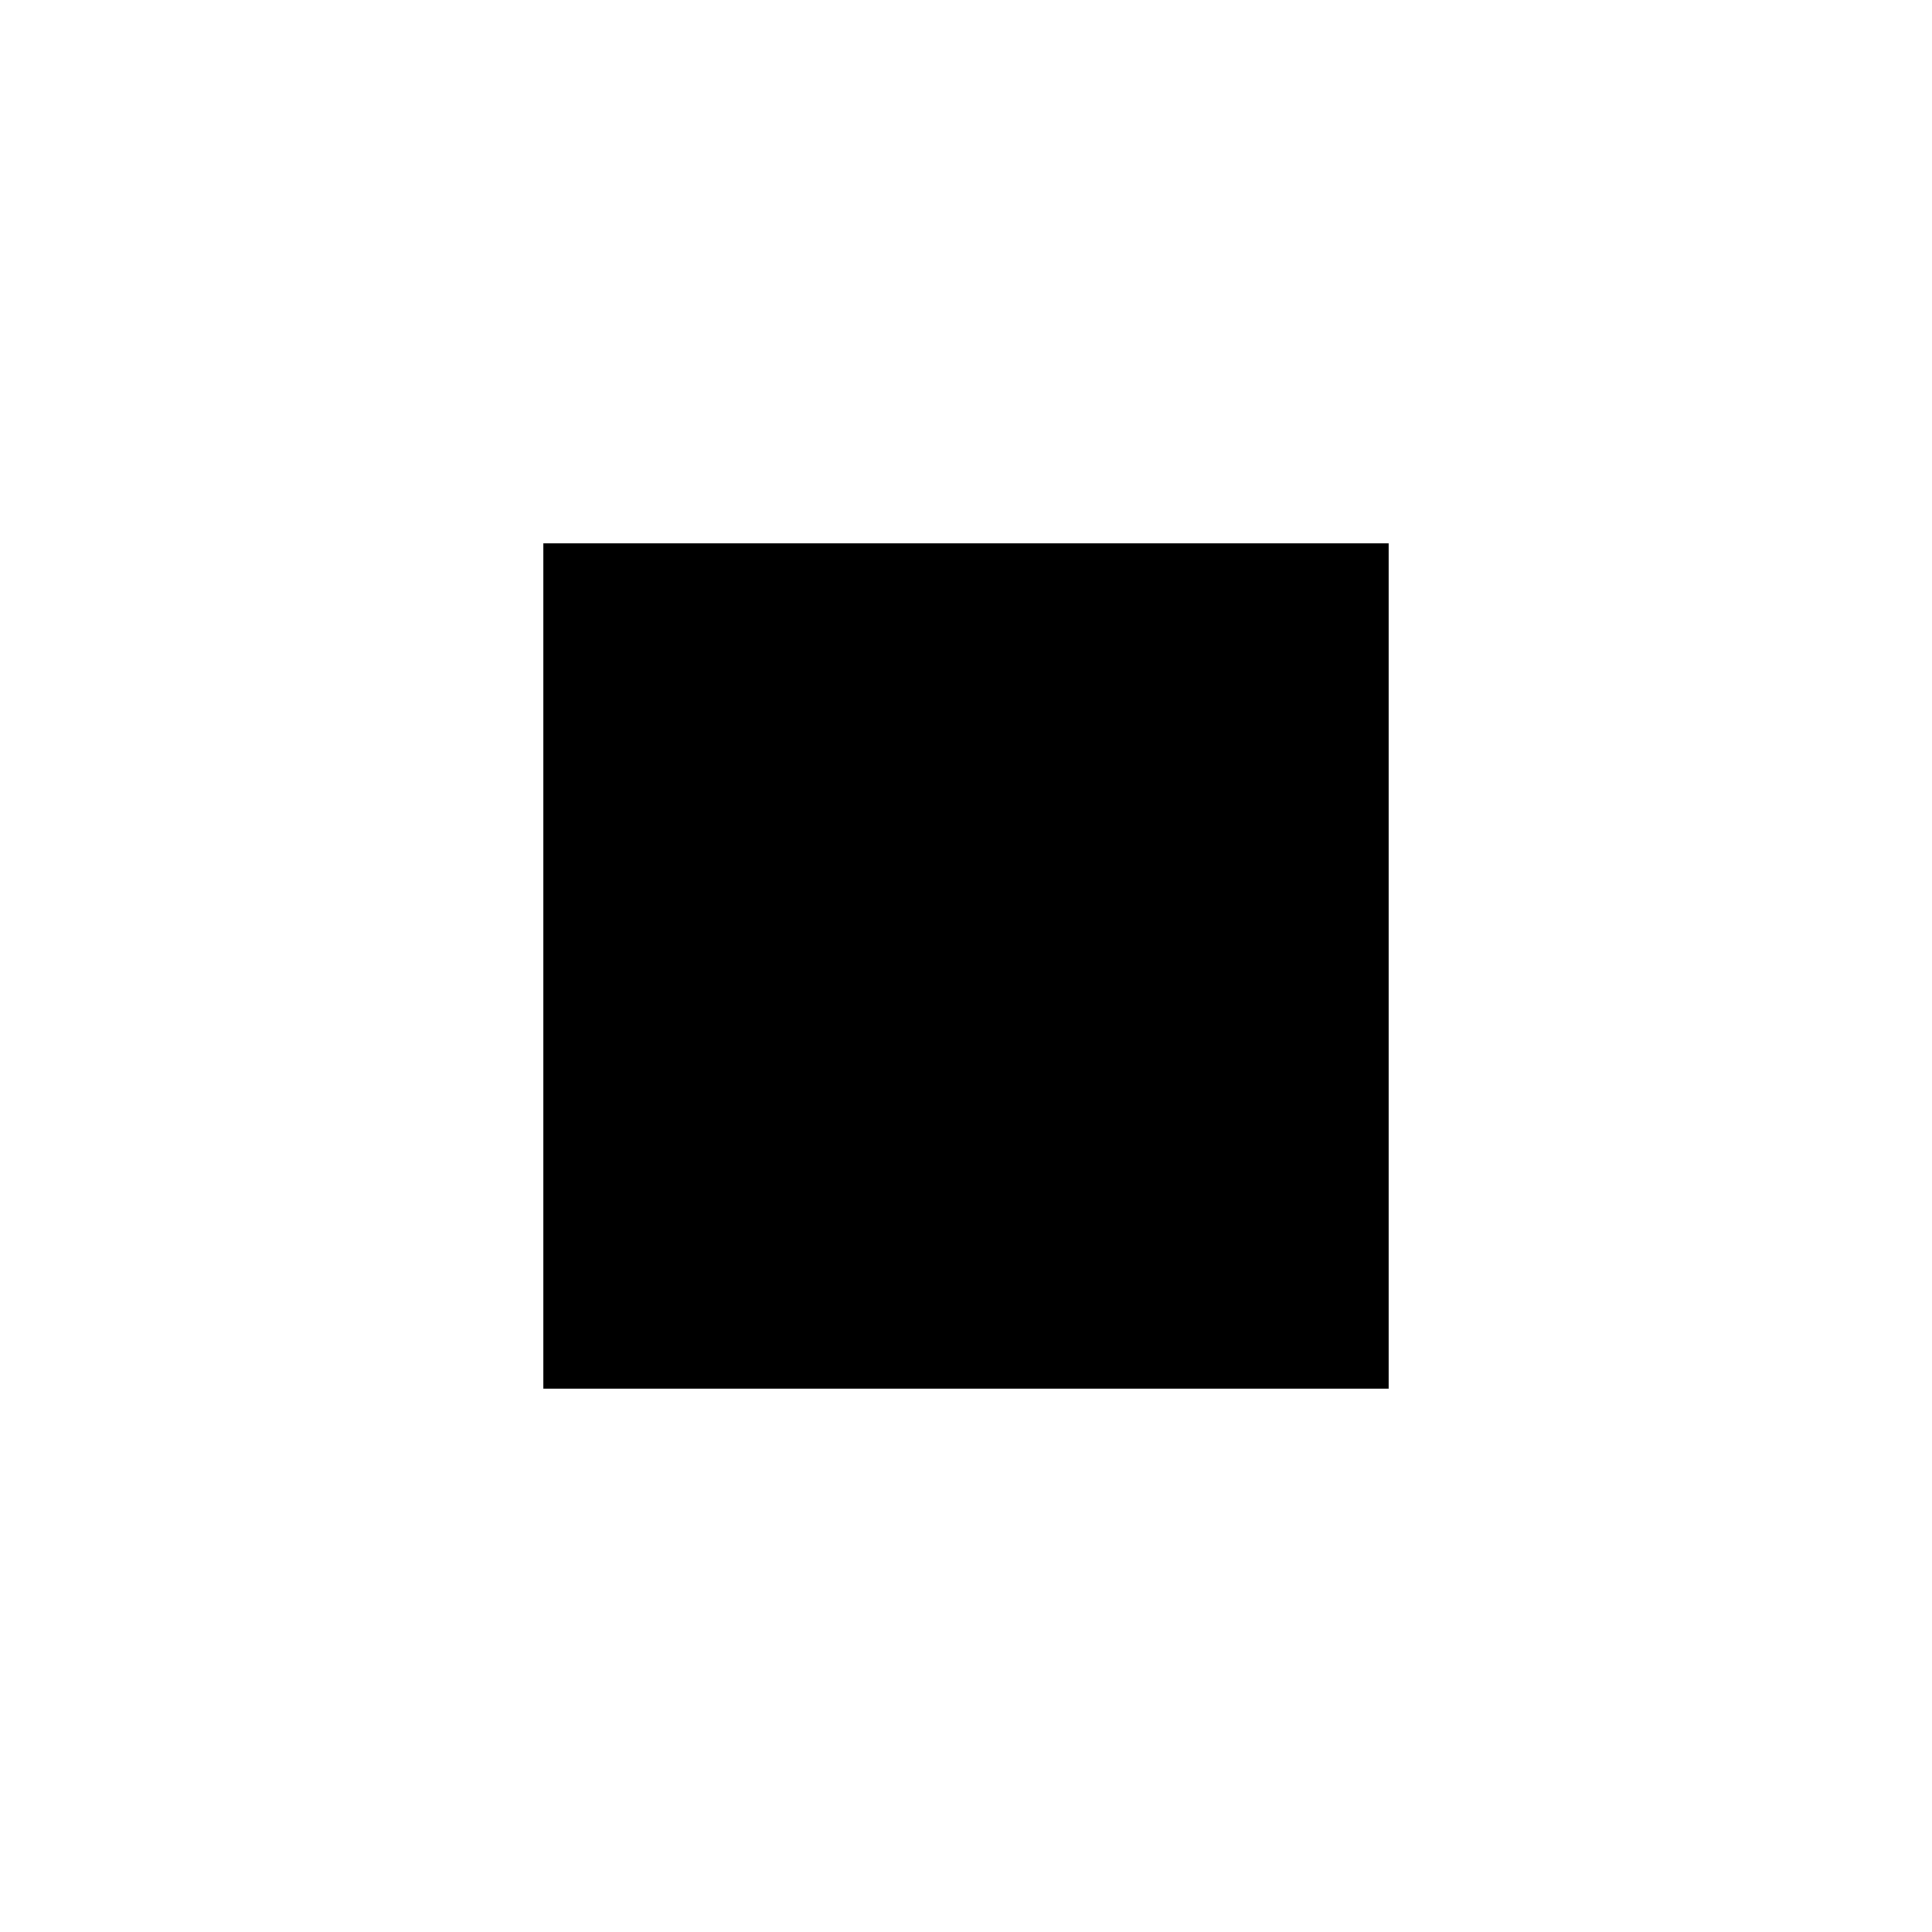
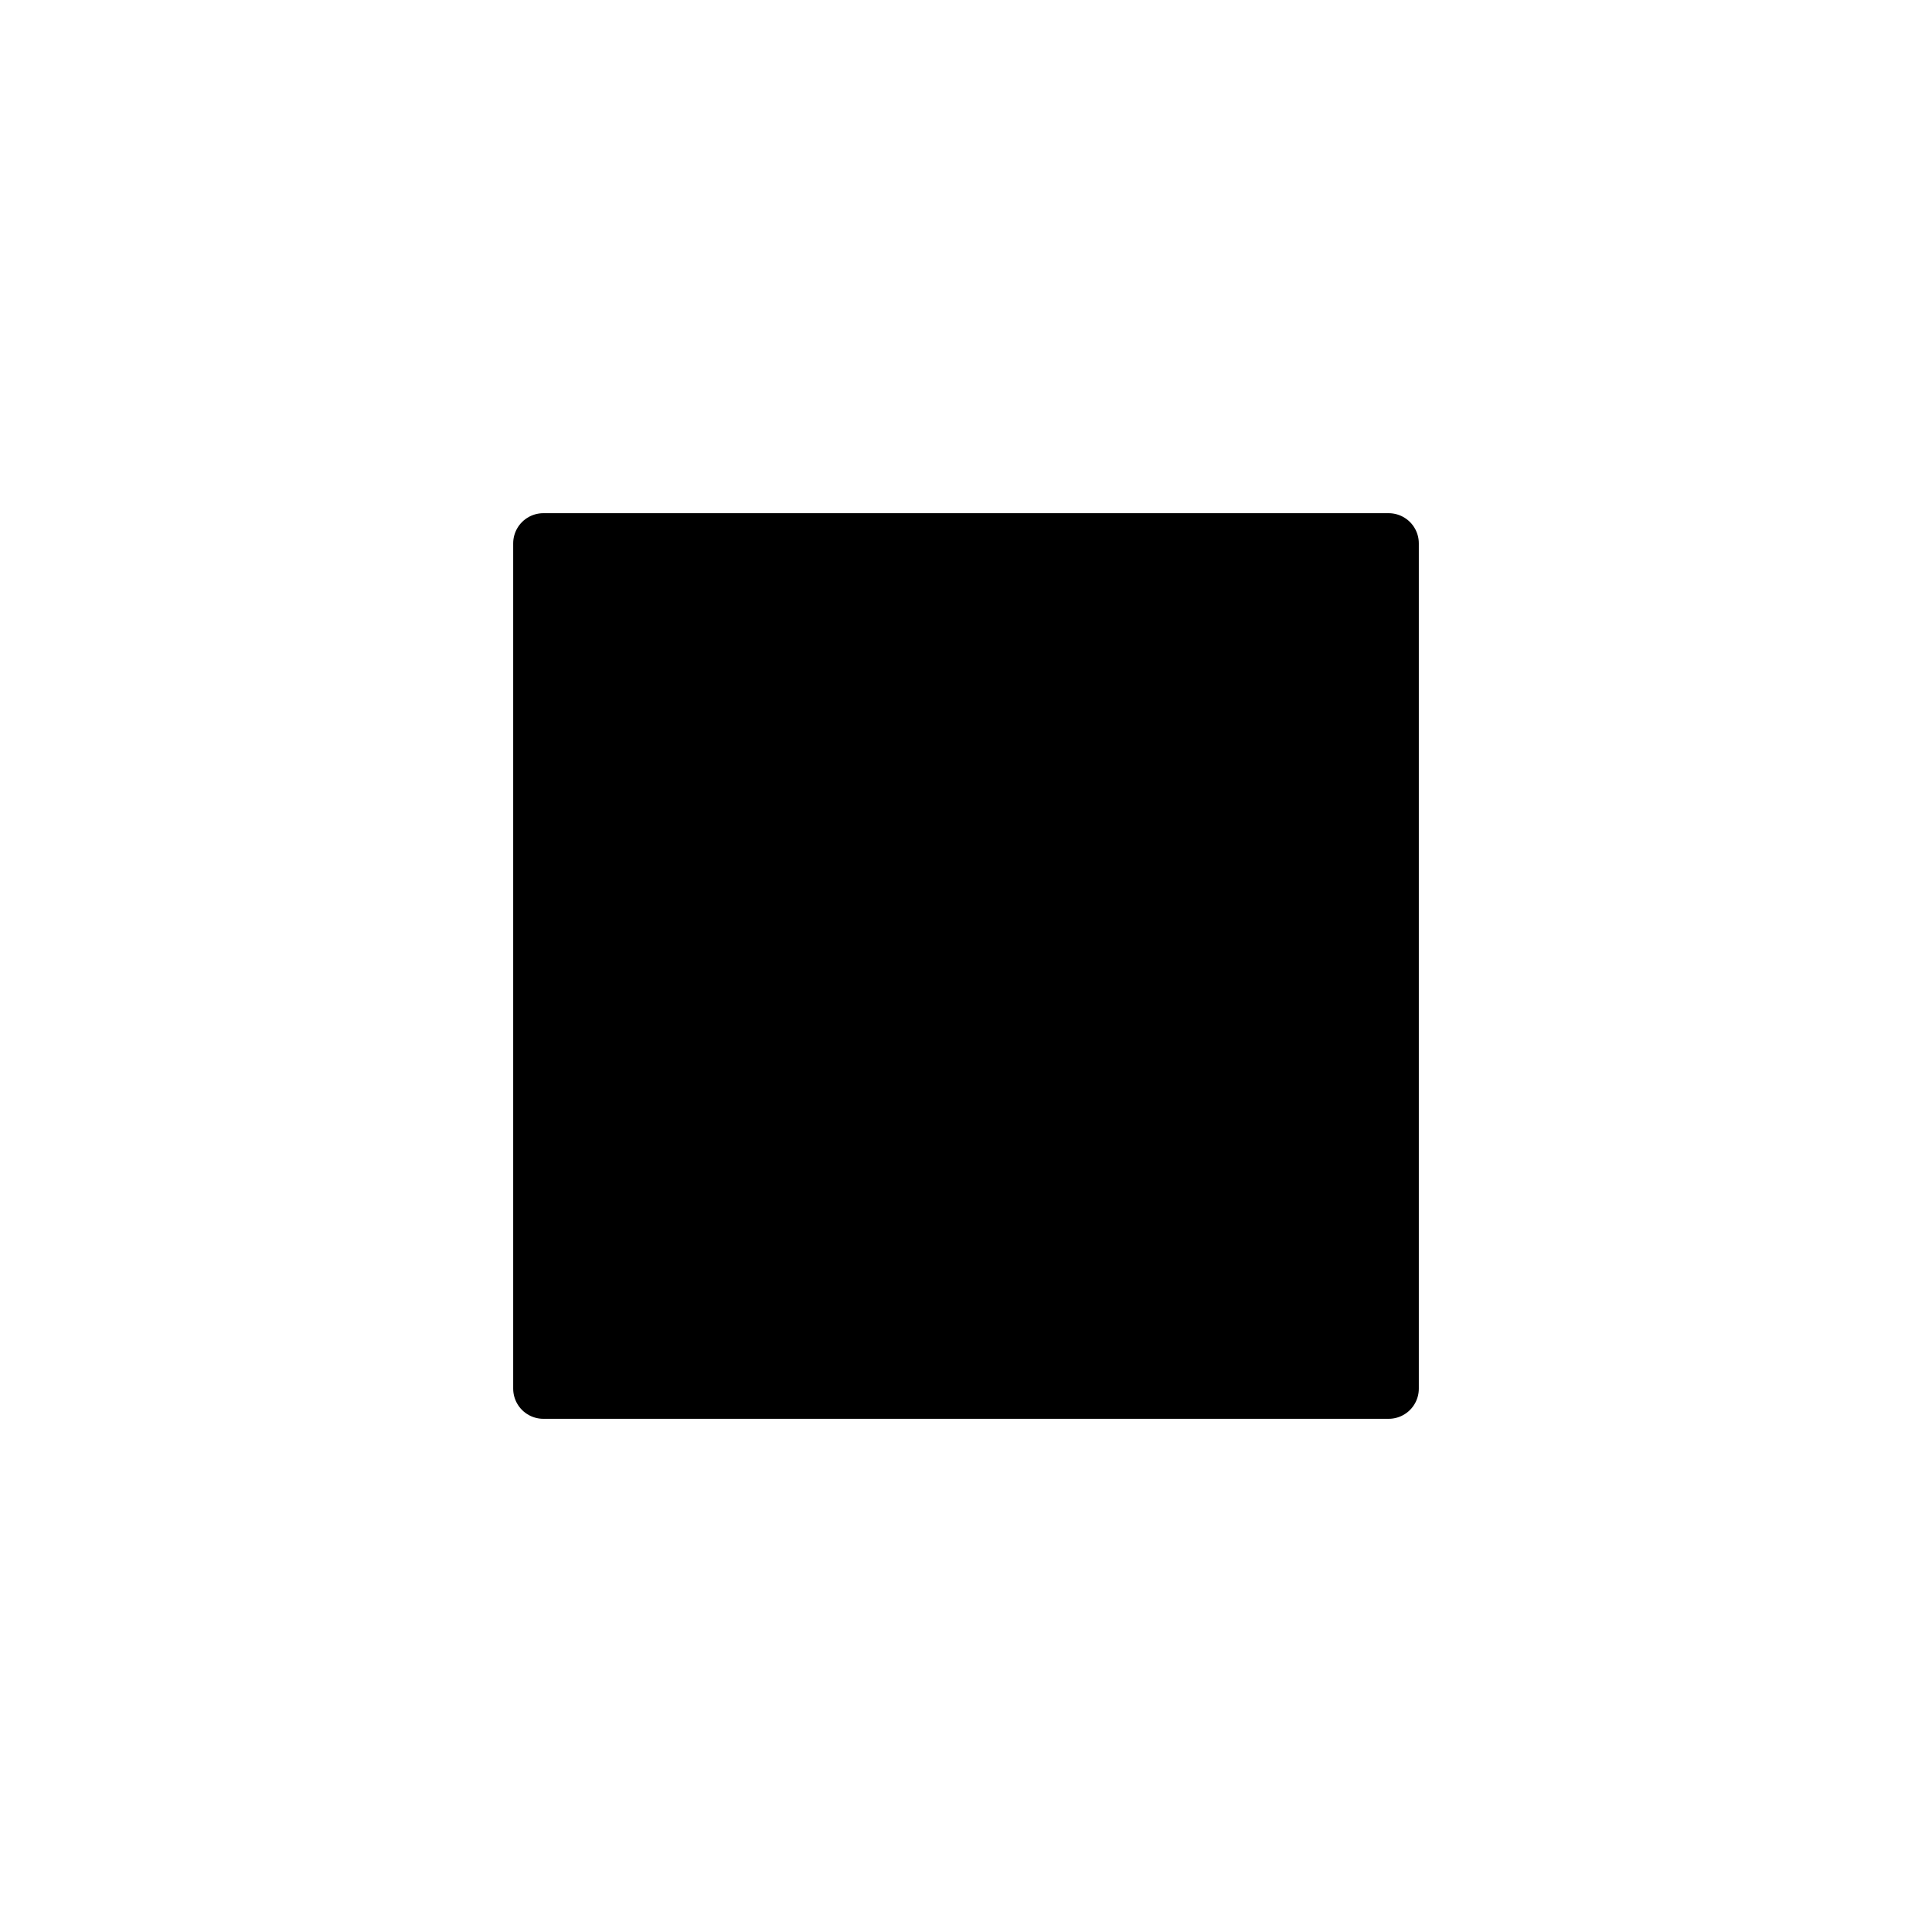
<svg xmlns="http://www.w3.org/2000/svg" version="1.0" width="64" height="64" id="svg2383">
  <defs id="defs5" />
-   <path d="M 46,46 L 46,18 L 18,18 L 18,46 L 46,46 z" id="path3155" style="fill:#000000;stroke:none" />
+   <path d="M 46,46 L 46,18 L 18,18 L 18,46 L 46,46 z" id="path3155" style="fill:#000000;stroke:#000000;stroke-width:2;stroke-linecap:round;stroke-linejoin:round" />
</svg>
